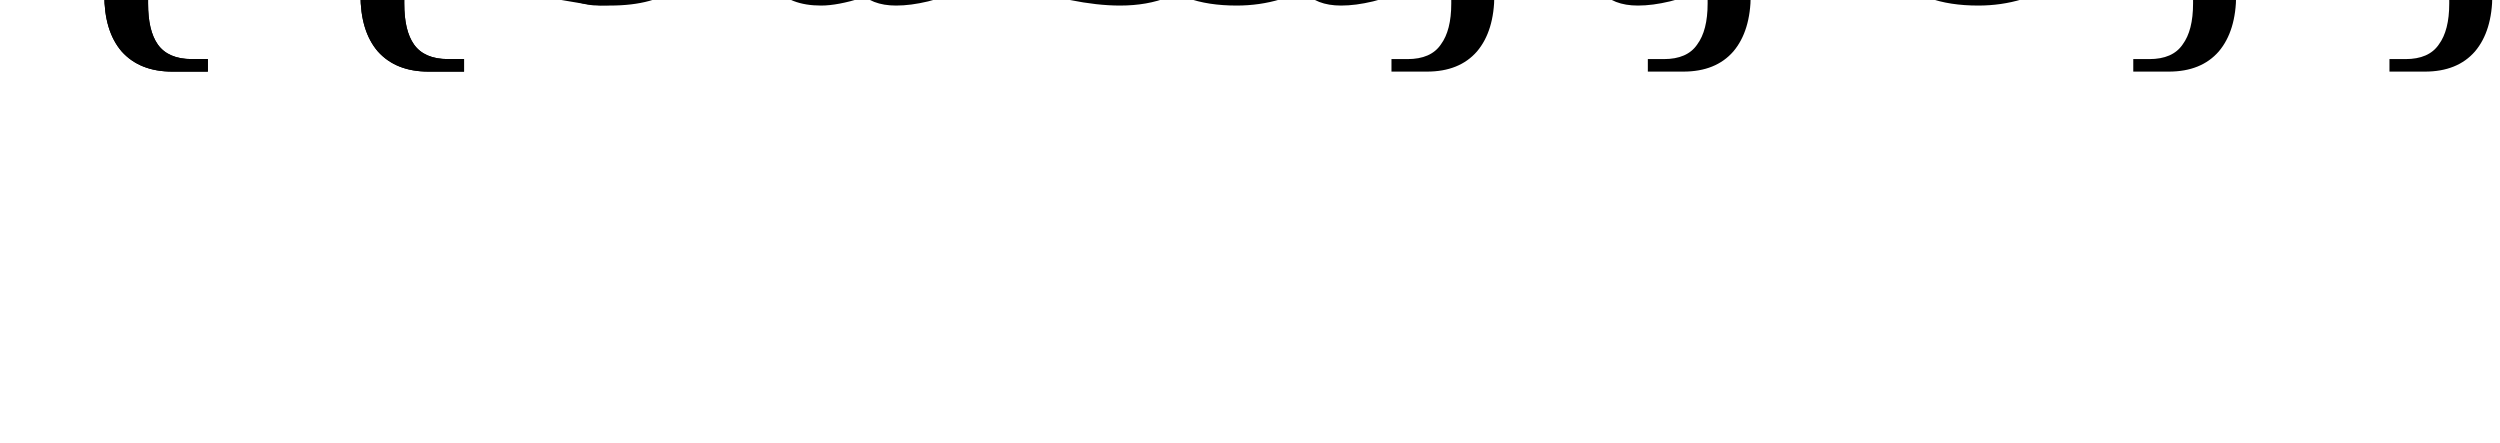
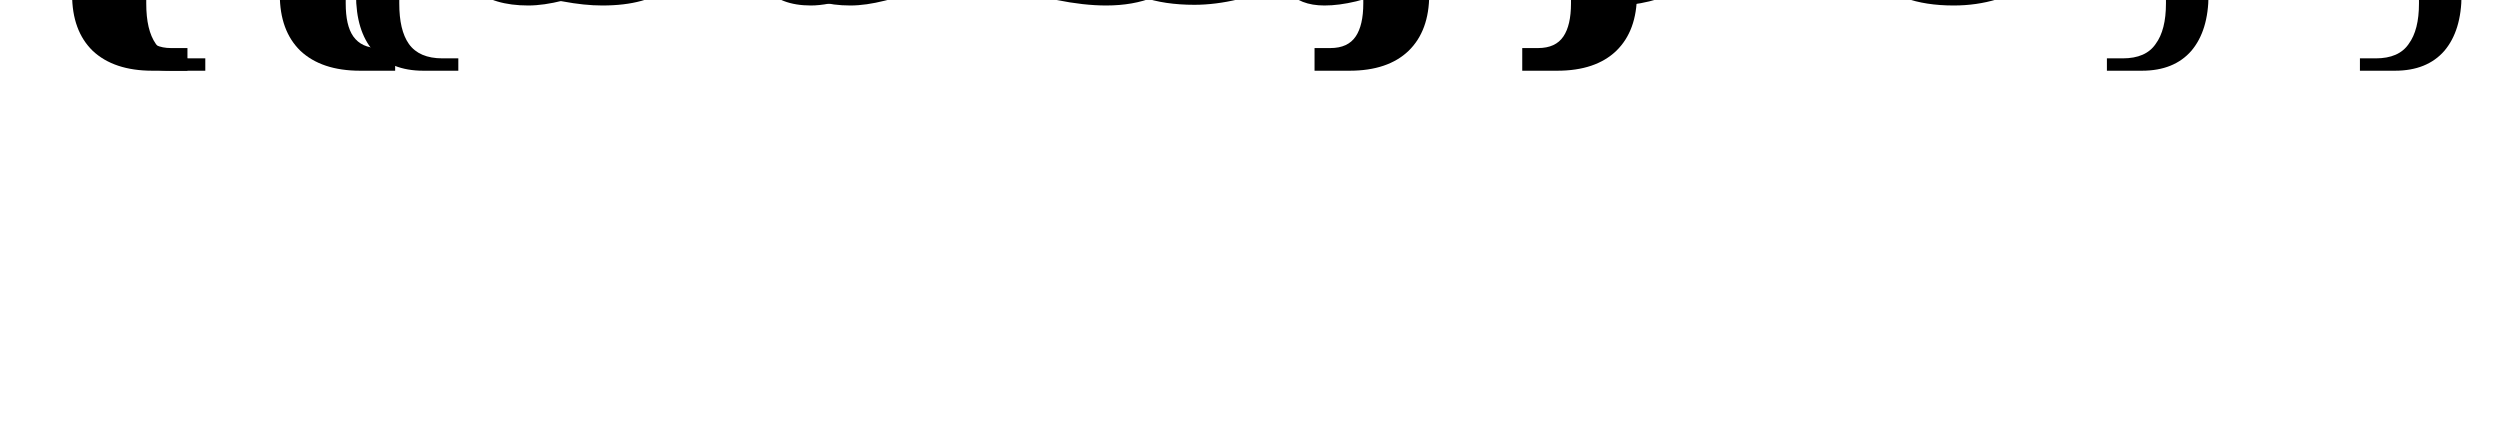
<svg xmlns="http://www.w3.org/2000/svg" width="{{width}}" height="{{height}}">
-   <rect x="{{margin}}" y="{{bar_y}}" width="{{bar_width}}" height="{{bar_height}}" fill="{{primary_color}}" opacity="{{bar_opacity}}" />
-   <text x="{{text_x}}" y="{{title_y}}" font-family="{{font_display}}" font-size="{{title_size}}" fill="{{text_color}}">{{title}}</text>
-   <text x="{{text_x}}" y="{{subtitle_y}}" font-family="{{font_text}}" font-size="{{subtitle_size}}" fill="{{accent_color}}">{{subtitle}}</text>
+   <defs>
+     <linearGradient id="ff-lt-bg" x1="0" y1="0" x2="1" y2="0">
+       <stop offset="0%" stop-color="{{primary_color}}" stop-opacity="{{bar_opacity}}" />
+       <stop offset="100%" stop-color="{{primary_color}}" stop-opacity="0" />
+     </linearGradient>
+     <filter id="ff-lt-shadow" x="-10%" y="-40%" width="140%" height="220%">
+       <feDropShadow dx="0" dy="{{shadow_dy}}" stdDeviation="{{shadow_blur}}" flood-color="#000000" flood-opacity="{{shadow_opacity}}" />
+     </filter>
+   </defs>
+   <g filter="url(#ff-lt-shadow)">
+     <rect x="{{margin}}" y="{{bar_y}}" width="{{bar_width}}" height="{{bar_height}}" rx="{{corner_radius}}" ry="{{corner_radius}}" fill="url(#ff-lt-bg)" />
+     <rect x="{{margin}}" y="{{bar_y}}" width="{{accent_width}}" height="{{bar_height}}" rx="{{corner_radius}}" ry="{{corner_radius}}" fill="{{accent_color}}" />
+   </g>
+   <text x="{{text_x}}" y="{{title_y}}" font-family="{{font_display}}" font-size="{{title_size}}" font-weight="600" letter-spacing="{{title_tracking}}" fill="{{text_color}}">{{title}}</text>
+   <text x="{{text_x}}" y="{{subtitle_y}}" font-family="{{font_text}}" font-size="{{subtitle_size}}" letter-spacing="{{subtitle_tracking}}" fill="{{accent_color}}">{{subtitle}}</text>
</svg>
